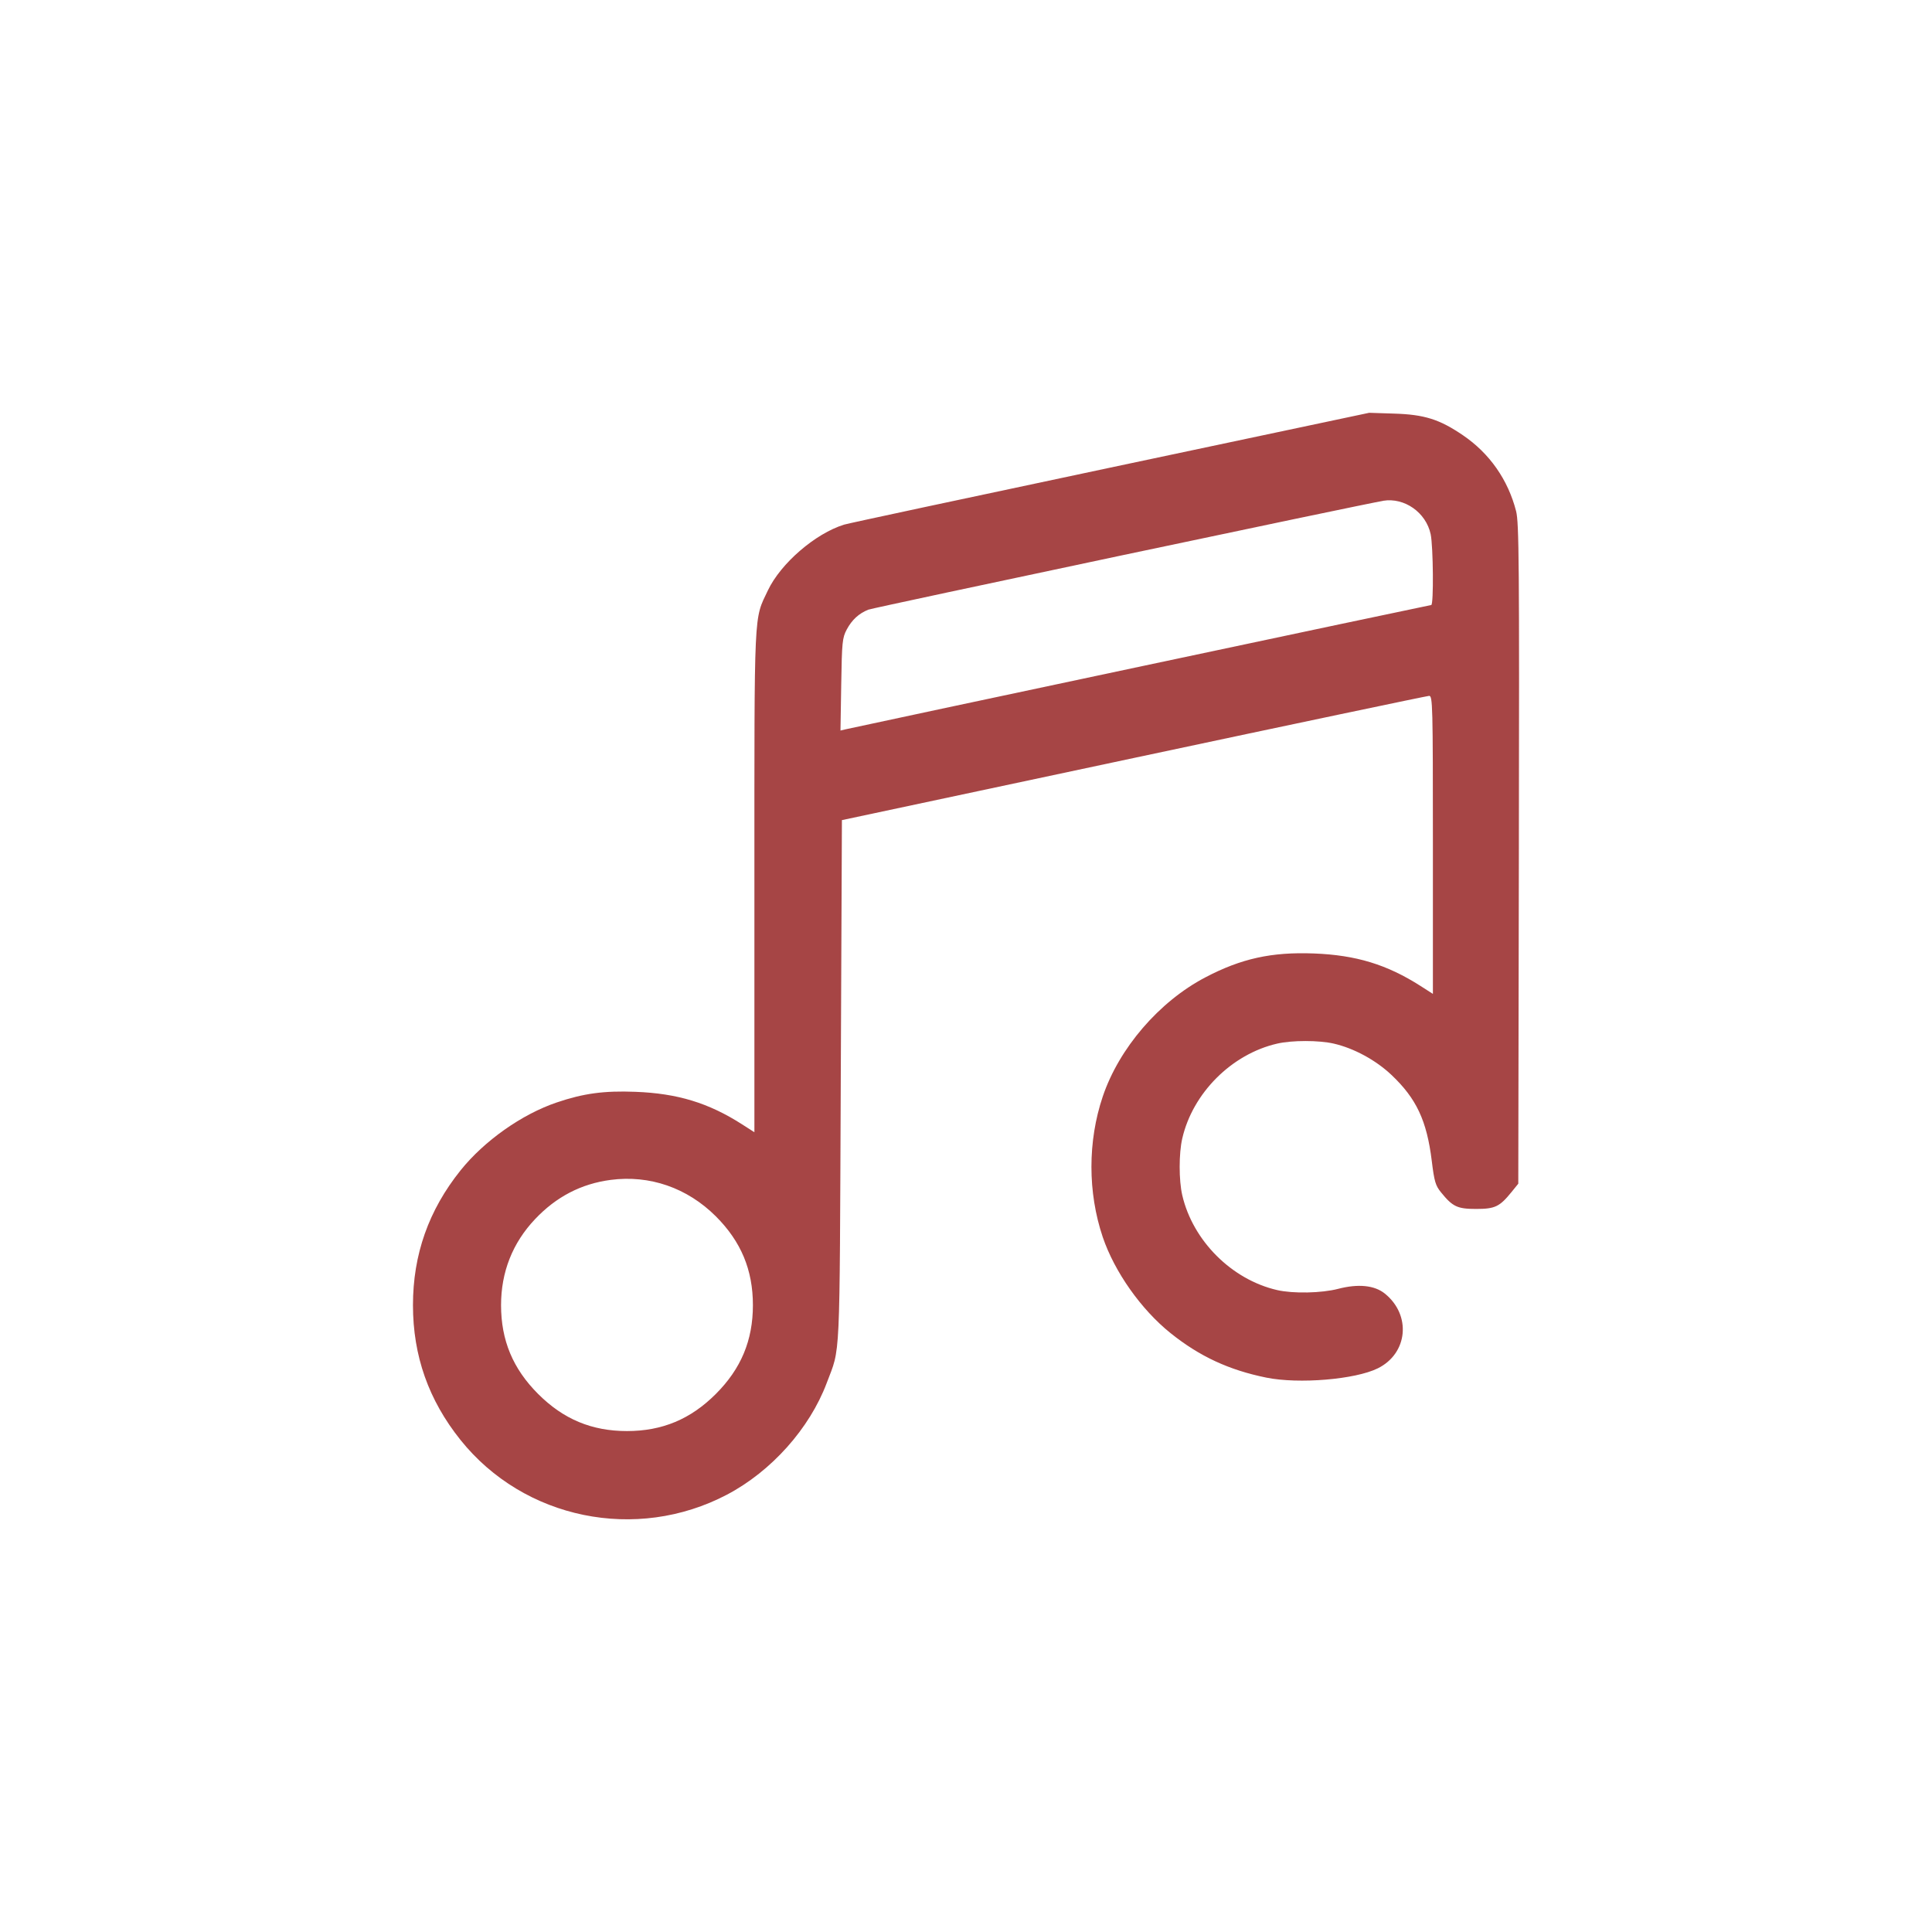
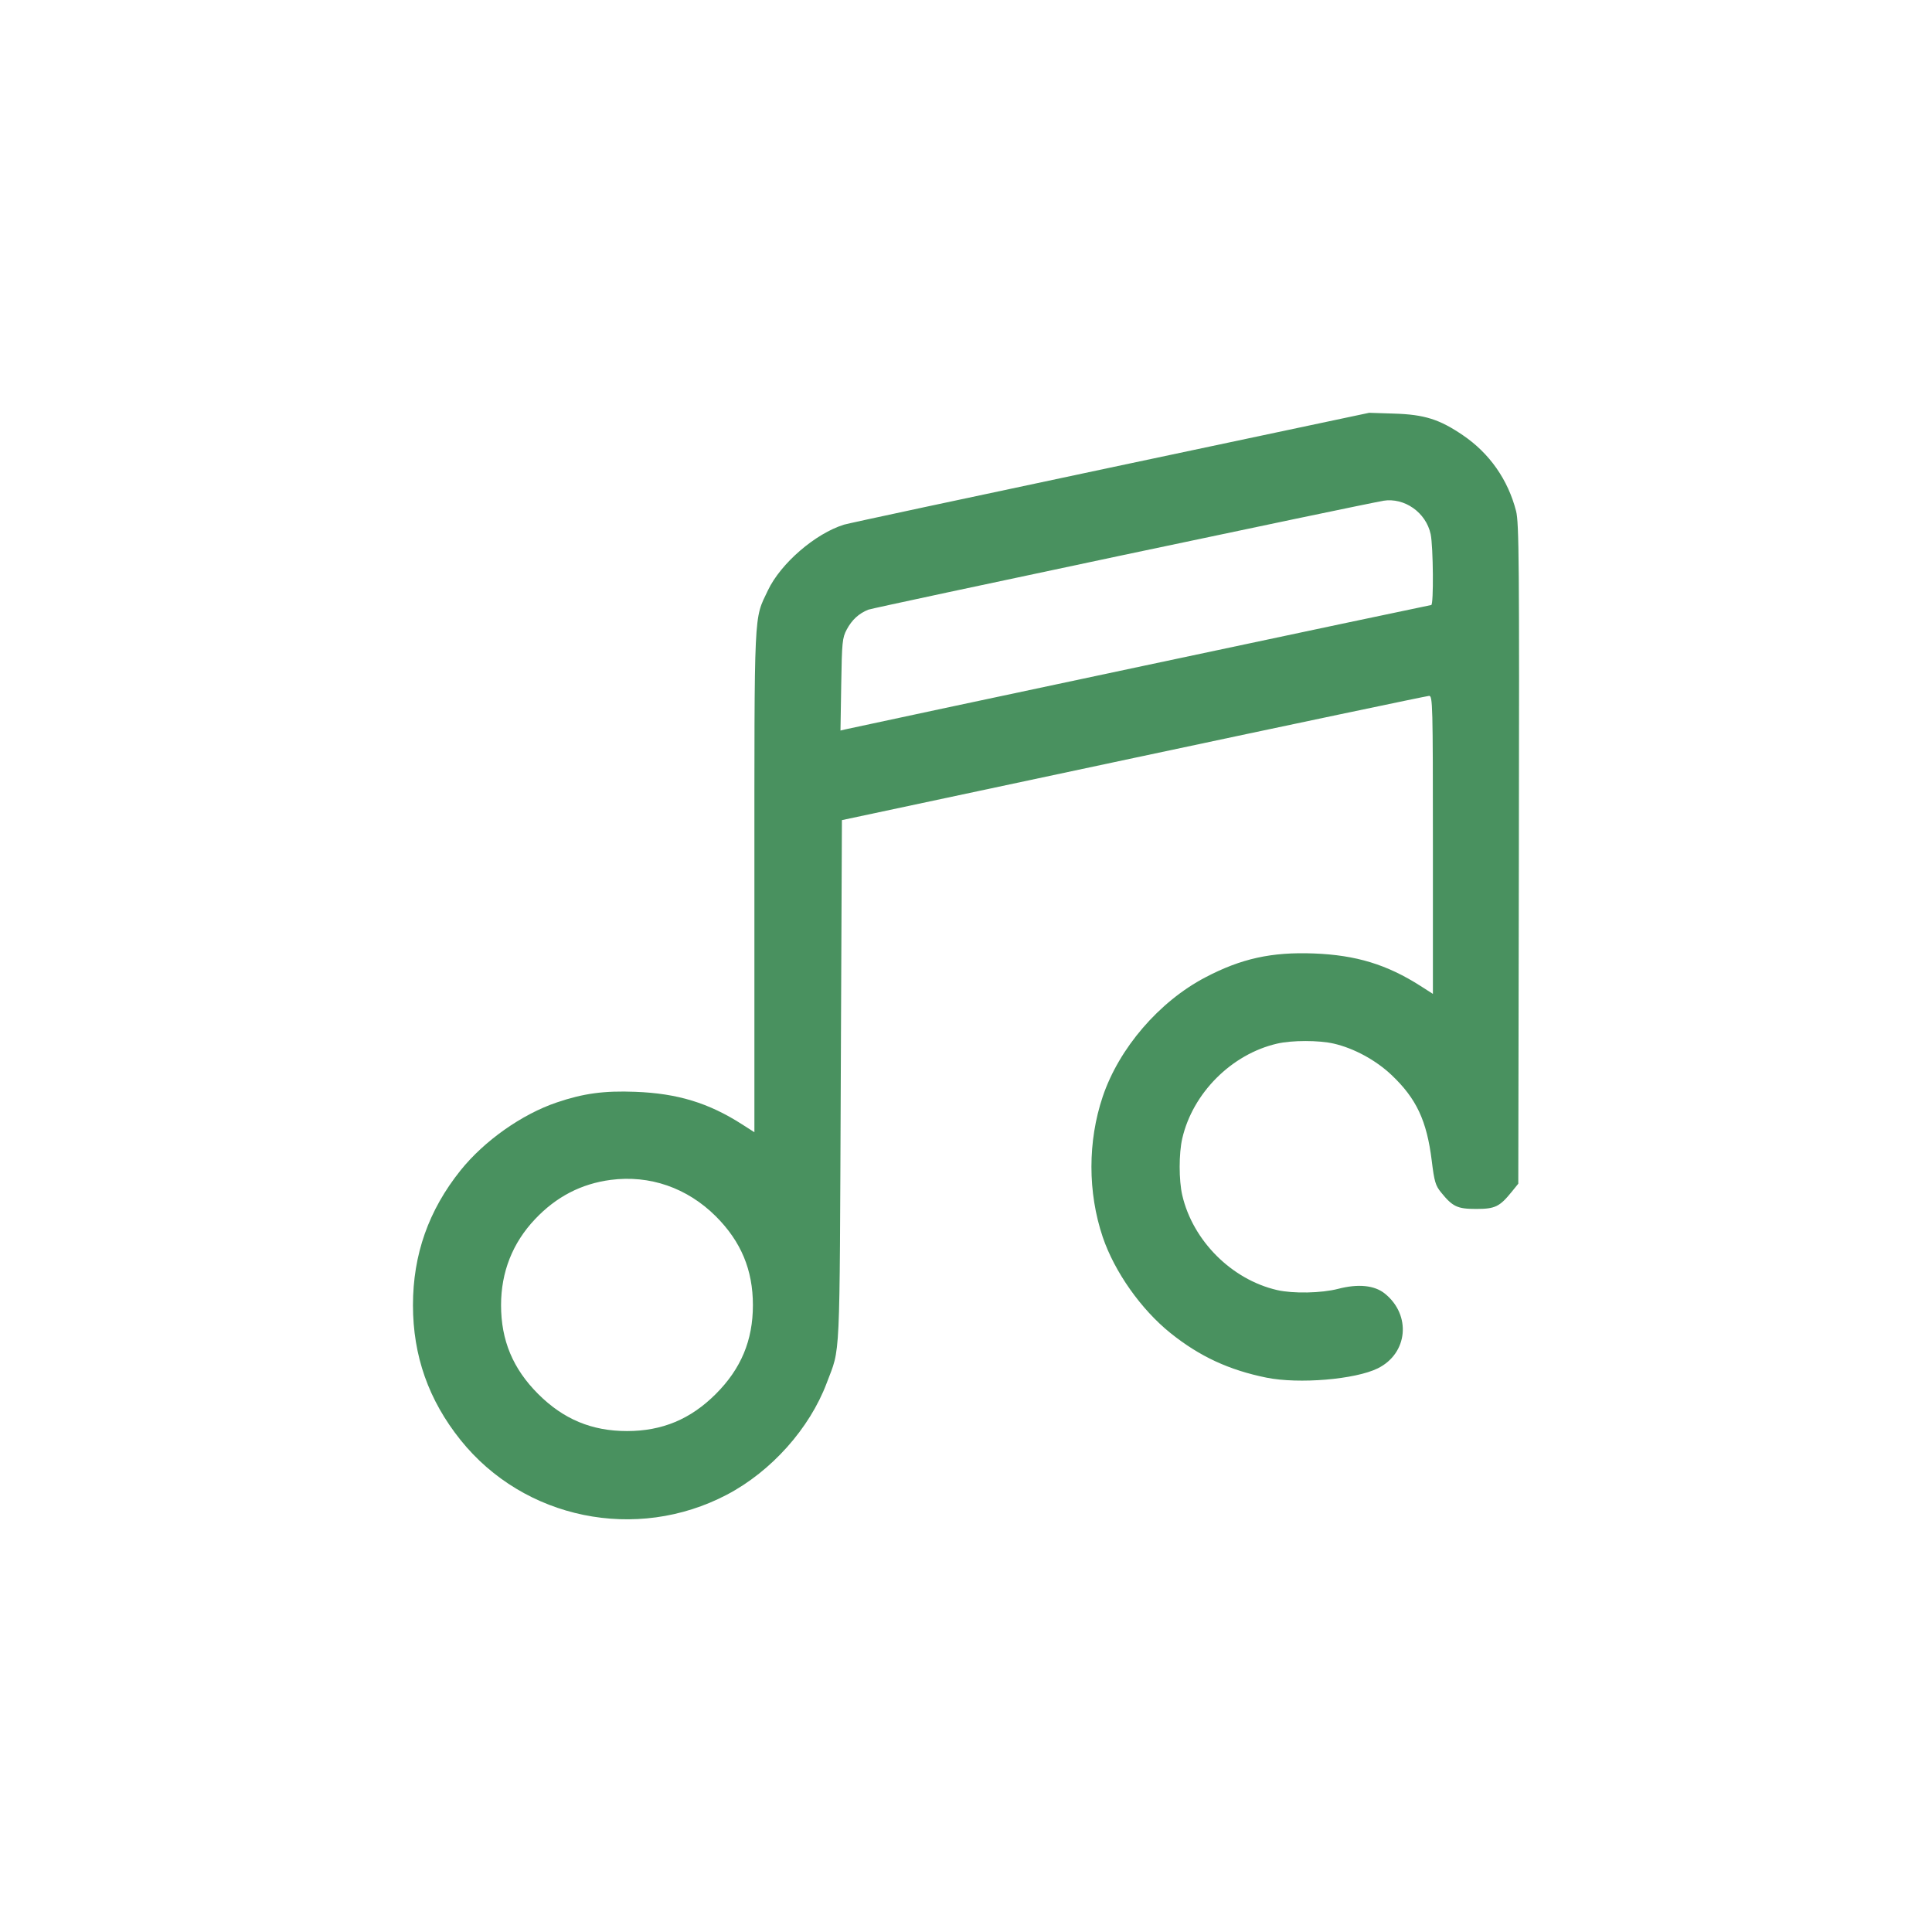
- <svg xmlns="http://www.w3.org/2000/svg" style="color:#A64545;" fill="currentColor" stroke="currentColor" stroke-width="0" viewBox="-4.8 -4.8 33.60 33.60" version="1.1" id="svg3" xml:space="preserve">
+ <svg xmlns="http://www.w3.org/2000/svg" style="color:#49915F;" fill="currentColor" stroke="currentColor" stroke-width="0" viewBox="-4.8 -4.8 33.60 33.60" version="1.1" id="svg3" xml:space="preserve">
  <defs id="defs3" />
  <g id="SVGRepo_tracerCarrier" stroke-linecap="round" stroke-linejoin="round" stroke-width="0.624" />
  <path style="fill:currentColor" id="path1" />
  <path d="M 14.502,3.334 C 12.022,3.859 9.942,4.304 9.88,4.324 9.379,4.479 8.779,4.997 8.555,5.467 8.308,5.989 8.32,5.723 8.32,10.528 v 4.363 L 8.106,14.754 C 7.522,14.38 6.983,14.216 6.25,14.188 c -0.545,-0.021 -0.901,0.027 -1.367,0.185 -0.607,0.205 -1.262,0.668 -1.674,1.182 -0.555,0.693 -0.827,1.464 -0.827,2.344 0,0.88 0.272,1.651 0.827,2.344 1.104,1.379 3.058,1.779 4.634,0.951 0.772,-0.406 1.437,-1.151 1.734,-1.94 0.242,-0.644 0.223,-0.25 0.245,-5.242 L 9.842,9.463 14.915,8.383 C 17.706,7.789 20.018,7.303 20.054,7.302 c 0.062,-0.001 0.066,0.147 0.066,2.591 V 12.485 l -0.214,-0.137 c -0.585,-0.374 -1.123,-0.538 -1.856,-0.566 -0.736,-0.028 -1.264,0.088 -1.89,0.417 -0.802,0.421 -1.498,1.23 -1.782,2.072 -0.262,0.777 -0.262,1.666 0,2.443 0.205,0.605 0.668,1.261 1.181,1.672 0.504,0.404 1.015,0.641 1.666,0.773 0.564,0.114 1.545,0.032 1.937,-0.162 0.524,-0.26 0.586,-0.926 0.122,-1.3 -0.18,-0.145 -0.463,-0.173 -0.813,-0.082 -0.289,0.075 -0.782,0.085 -1.06,0.021 -0.791,-0.182 -1.467,-0.859 -1.65,-1.65 -0.06,-0.259 -0.06,-0.727 0,-0.986 0.182,-0.791 0.859,-1.468 1.65,-1.65 0.259,-0.06 0.727,-0.06 0.986,0 0.351,0.081 0.73,0.287 1.002,0.544 0.434,0.41 0.615,0.796 0.701,1.493 0.044,0.36 0.065,0.431 0.16,0.548 0.204,0.252 0.285,0.29 0.612,0.29 0.329,0 0.408,-0.038 0.618,-0.297 l 0.115,-0.142 0.01,-5.734 c 0.009,-5.067 0.003,-5.761 -0.048,-5.962 C 21.427,3.544 21.106,3.085 20.643,2.77 20.235,2.492 19.972,2.409 19.444,2.393 l -0.432,-0.014 -4.51,0.955 m 4.754,0.576 C 18.916,3.965 10.385,5.769 10.301,5.803 10.135,5.87 10.016,5.98 9.926,6.148 9.849,6.293 9.842,6.365 9.83,7.105 L 9.817,7.905 9.905,7.884 C 10.118,7.833 20.065,5.722 20.091,5.722 c 0.044,0 0.035,-1.021 -0.01,-1.232 C 20,4.112 19.625,3.849 19.256,3.909 M 5.82,15.72 c -0.511,0.067 -0.947,0.293 -1.315,0.683 -0.391,0.413 -0.591,0.92 -0.591,1.495 0,0.613 0.206,1.106 0.645,1.545 0.439,0.439 0.932,0.645 1.545,0.645 0.613,0 1.106,-0.206 1.545,-0.645 0.439,-0.439 0.645,-0.932 0.645,-1.545 0,-0.613 -0.206,-1.106 -0.645,-1.545 C 7.151,15.857 6.499,15.631 5.82,15.72" stroke="none" fill="currentColor" fill-rule="evenodd" id="path1-6" style="fill:currentColor;" />
</svg>
